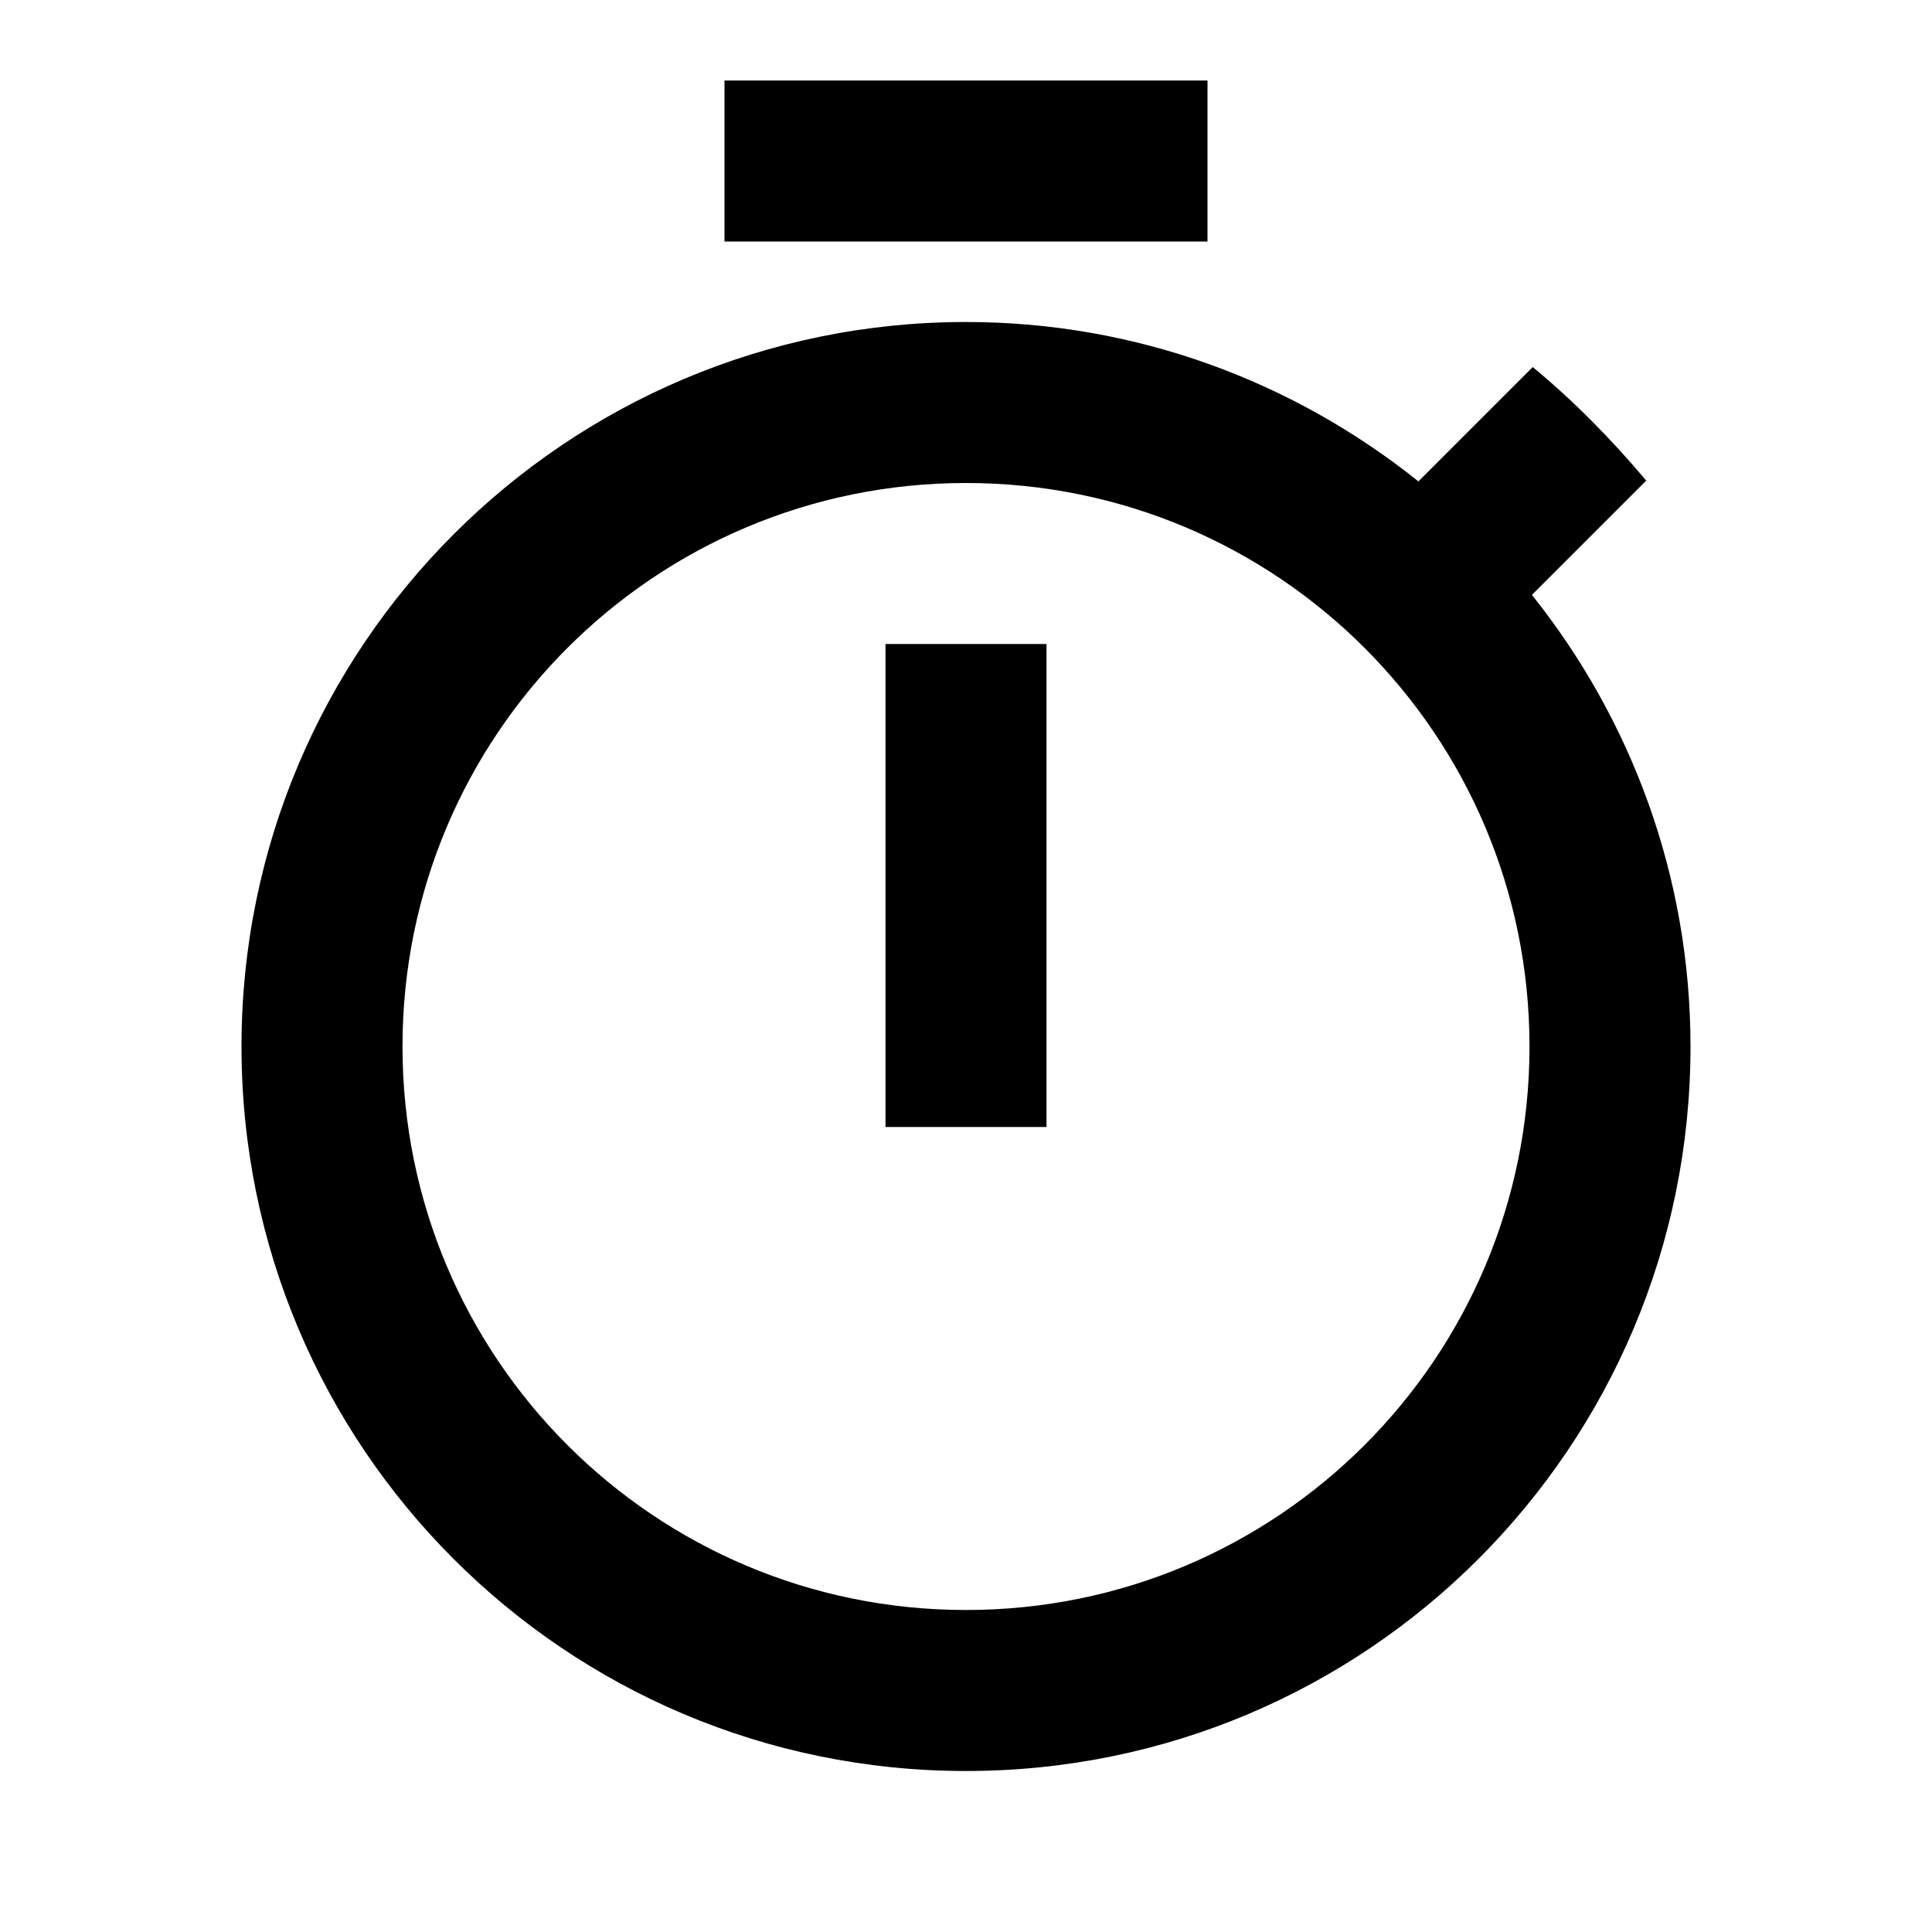
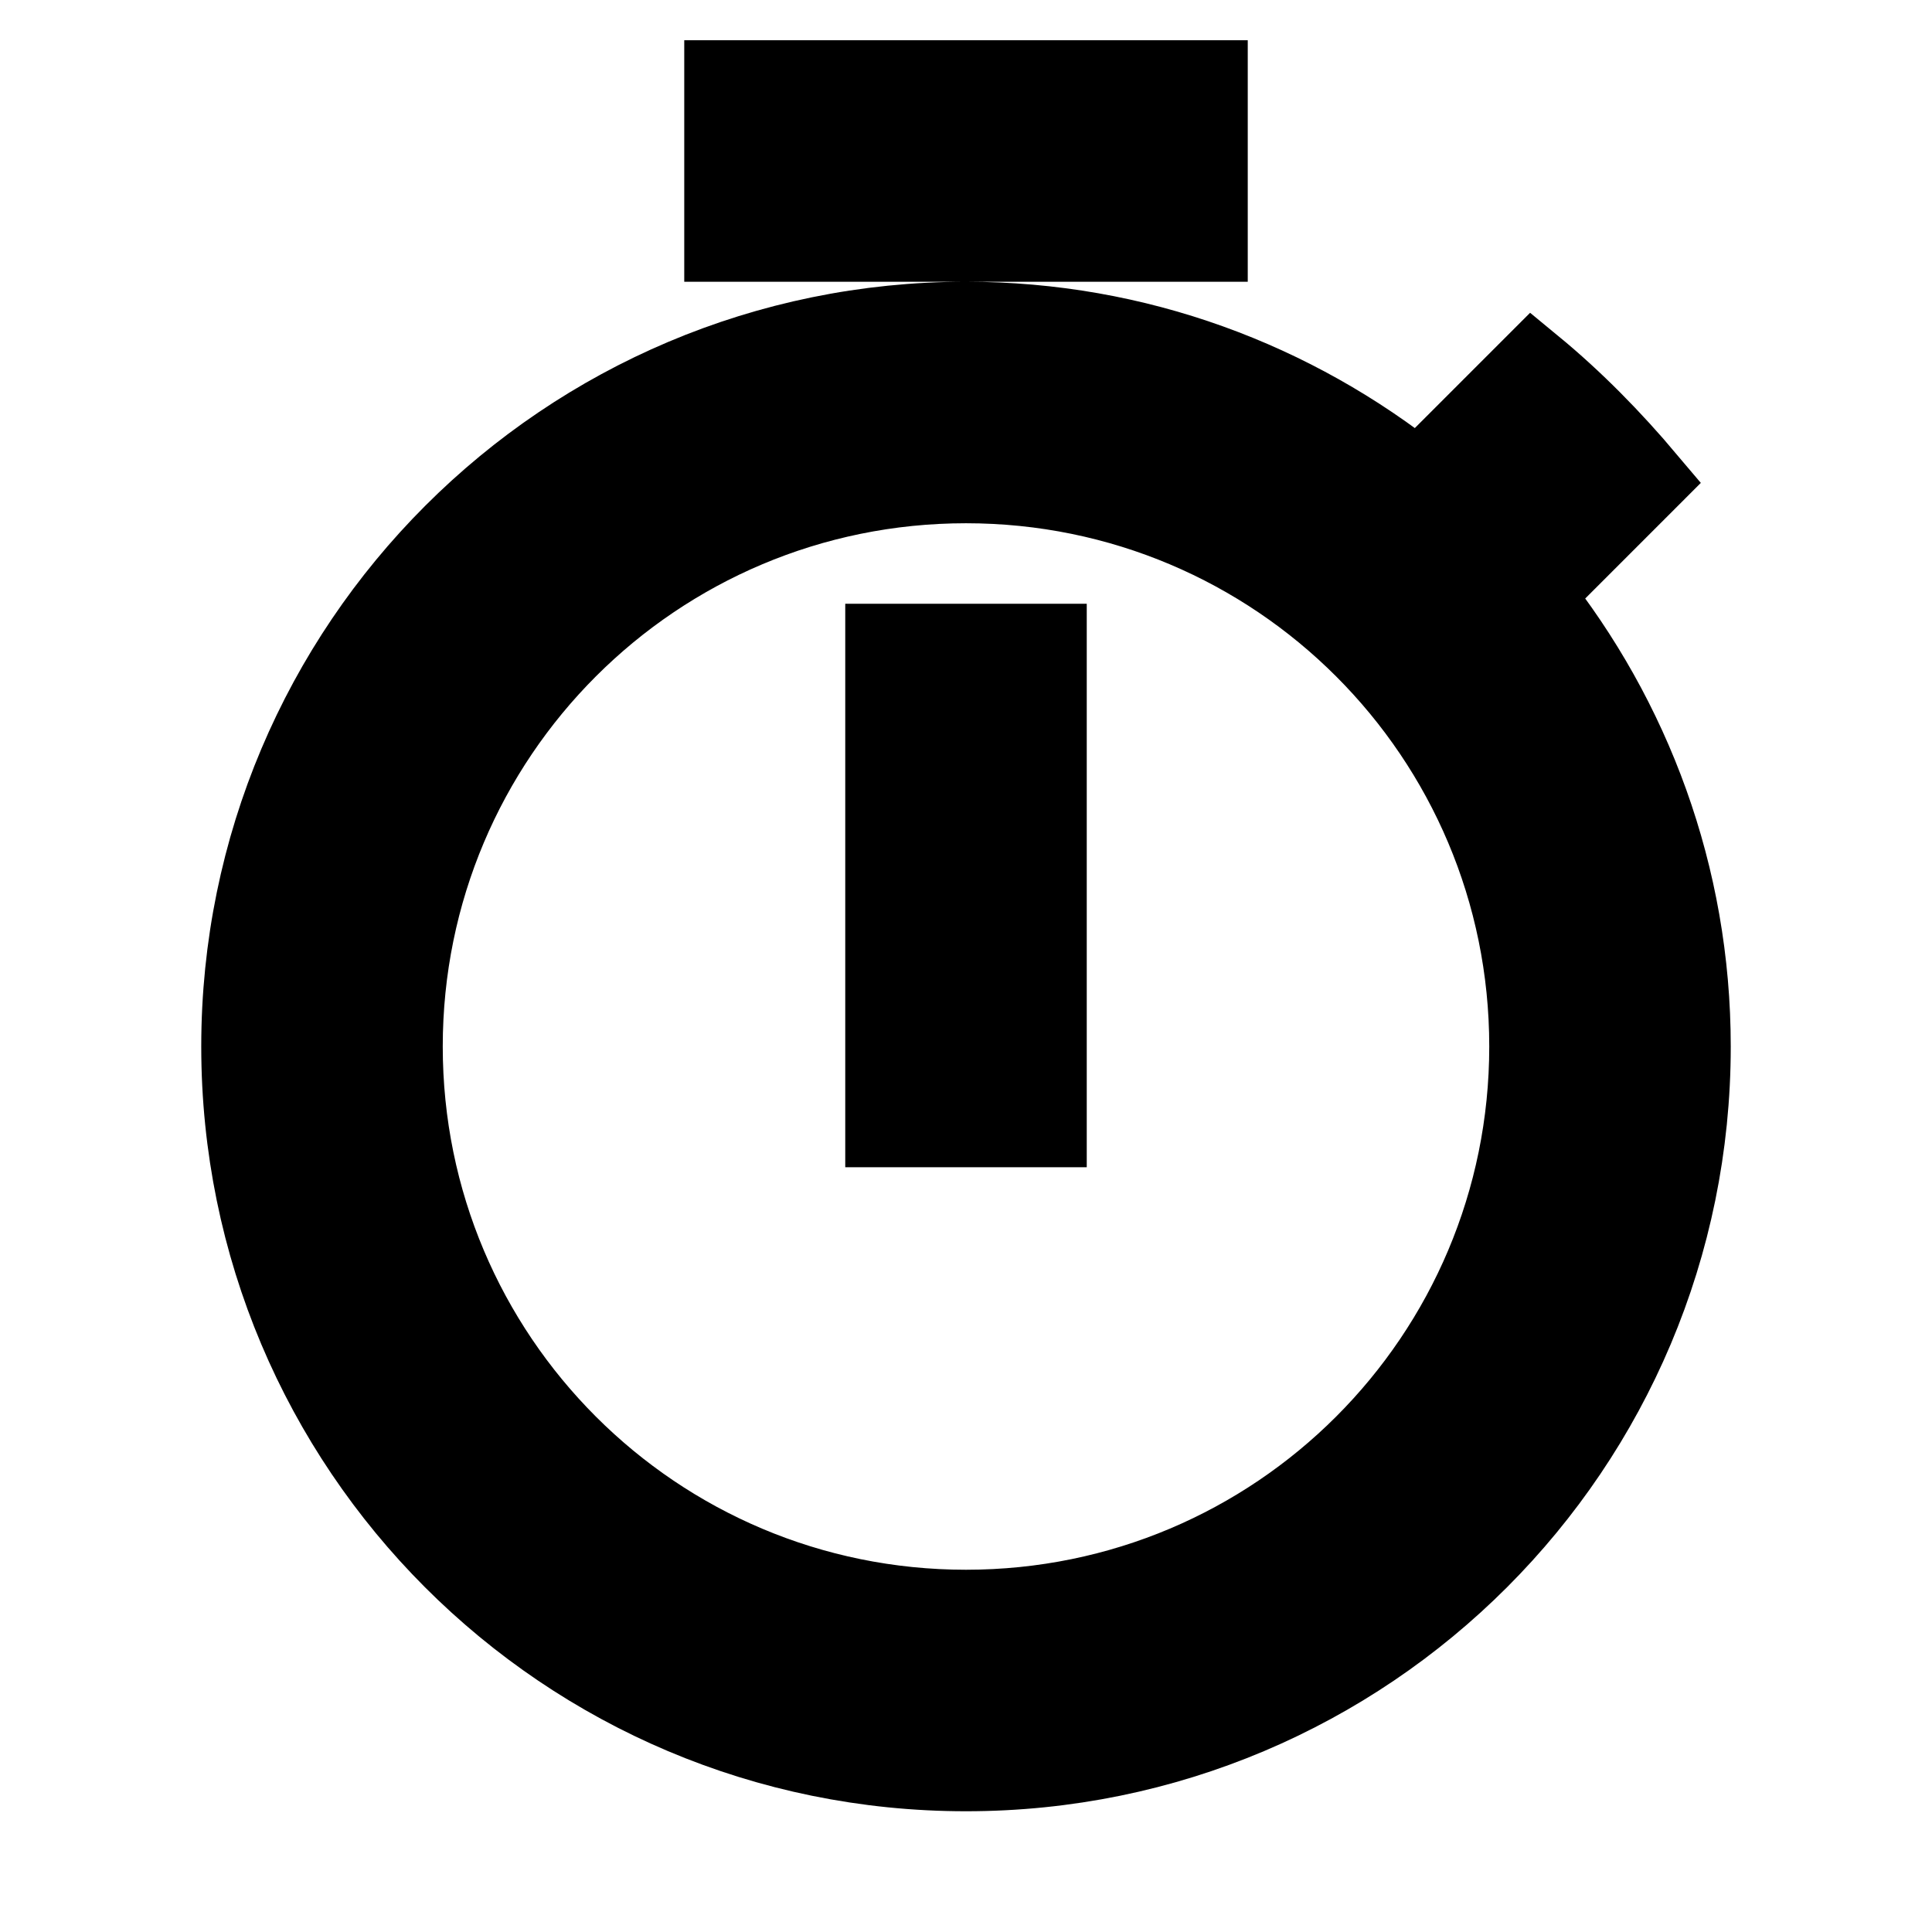
- <svg xmlns="http://www.w3.org/2000/svg" stroke="currentColor" fill="currentColor" stroke-width="0" viewBox="0 0 24 24" height="1em" width="1em">
+ <svg xmlns="http://www.w3.org/2000/svg" stroke="currentColor" fill="currentColor" strokeWidth="0" viewBox="0 0 24 24" height="1em" width="1em">
  <path d="M15 1H9v2h6V1zm-4 13h2V8h-2v6zm8.03-6.61l1.42-1.42c-.43-.51-.9-.99-1.41-1.41l-1.42 1.42C16.07 4.74 14.12 4 12 4c-4.97 0-9 4.03-9 9s4.02 9 9 9 9-4.03 9-9c0-2.12-.74-4.07-1.97-5.61zM12 20c-3.87 0-7-3.13-7-7s3.13-7 7-7 7 3.13 7 7-3.13 7-7 7z">
    </path>
</svg>
